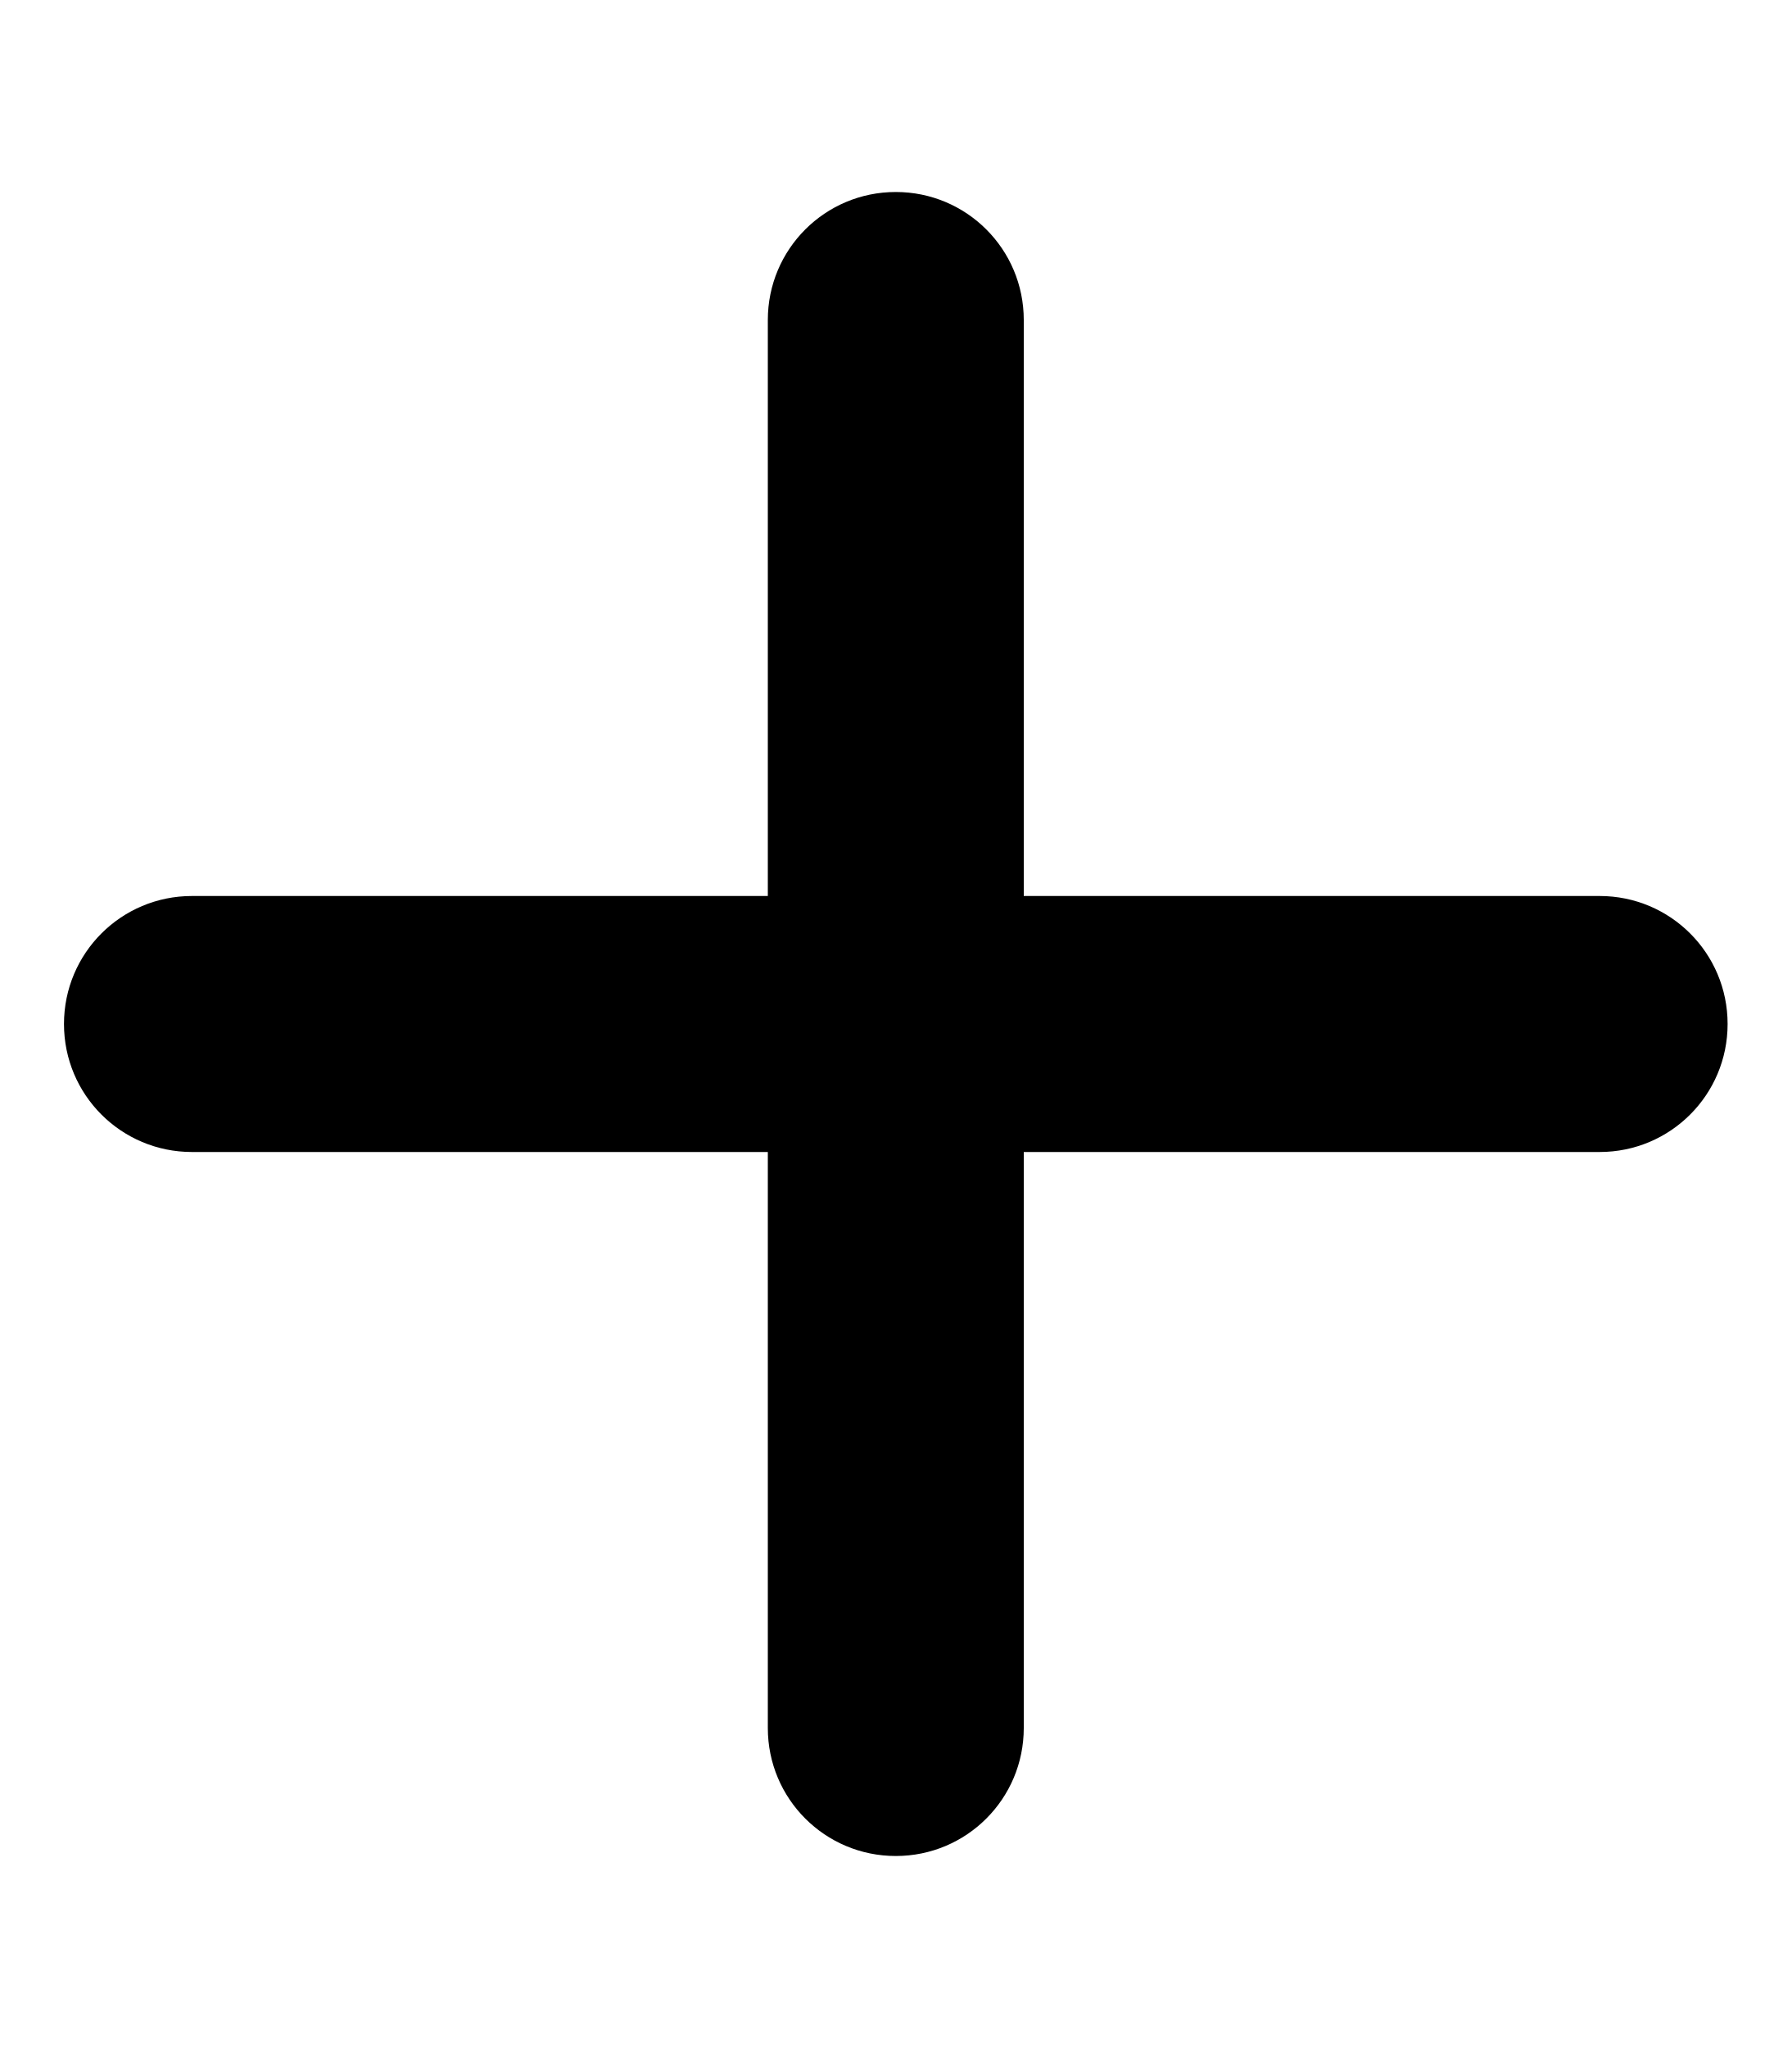
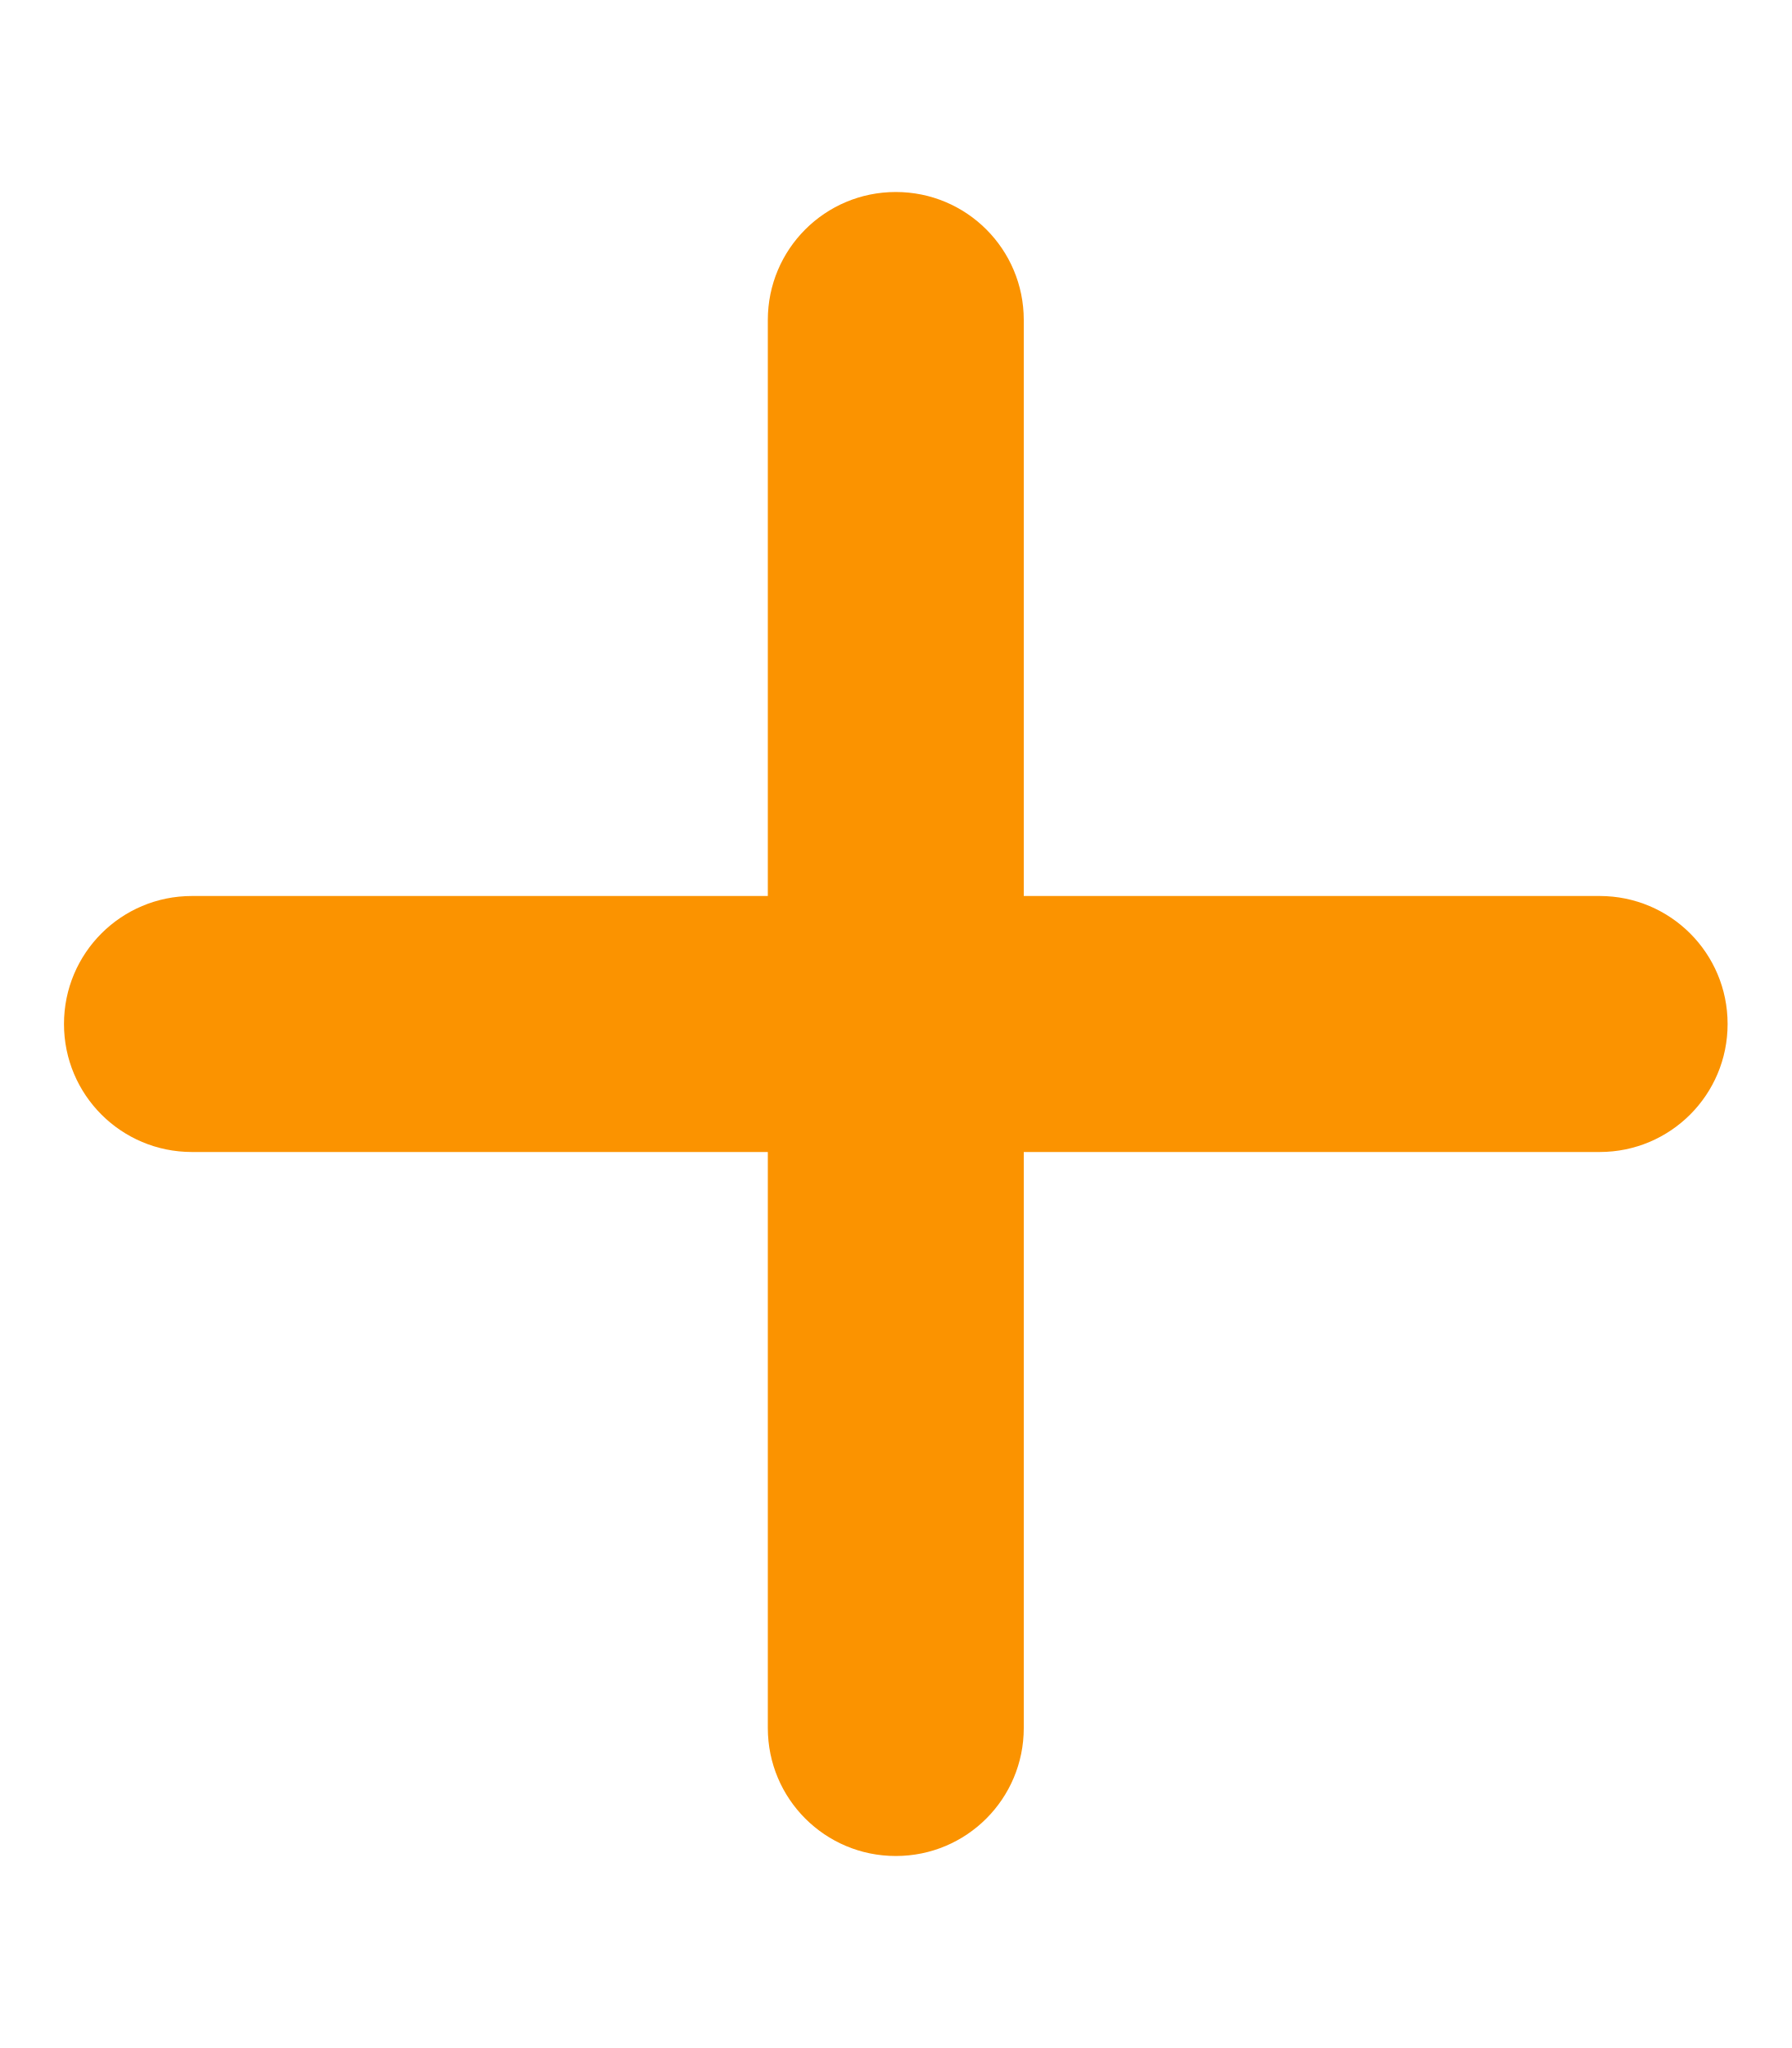
- <svg xmlns="http://www.w3.org/2000/svg" viewBox="0 0 448 512">
+ <svg xmlns="http://www.w3.org/2000/svg" viewBox="0 0 448 512" fill="#FB9300">
  <path d="M256 80c0-17.7-14.3-32-32-32s-32 14.3-32 32V224H48c-17.7 0-32 14.3-32 32s14.3 32 32 32H192V432c0 17.7 14.3 32 32 32s32-14.3 32-32V288H400c17.7 0 32-14.3 32-32s-14.3-32-32-32H256V80z" />
</svg>
